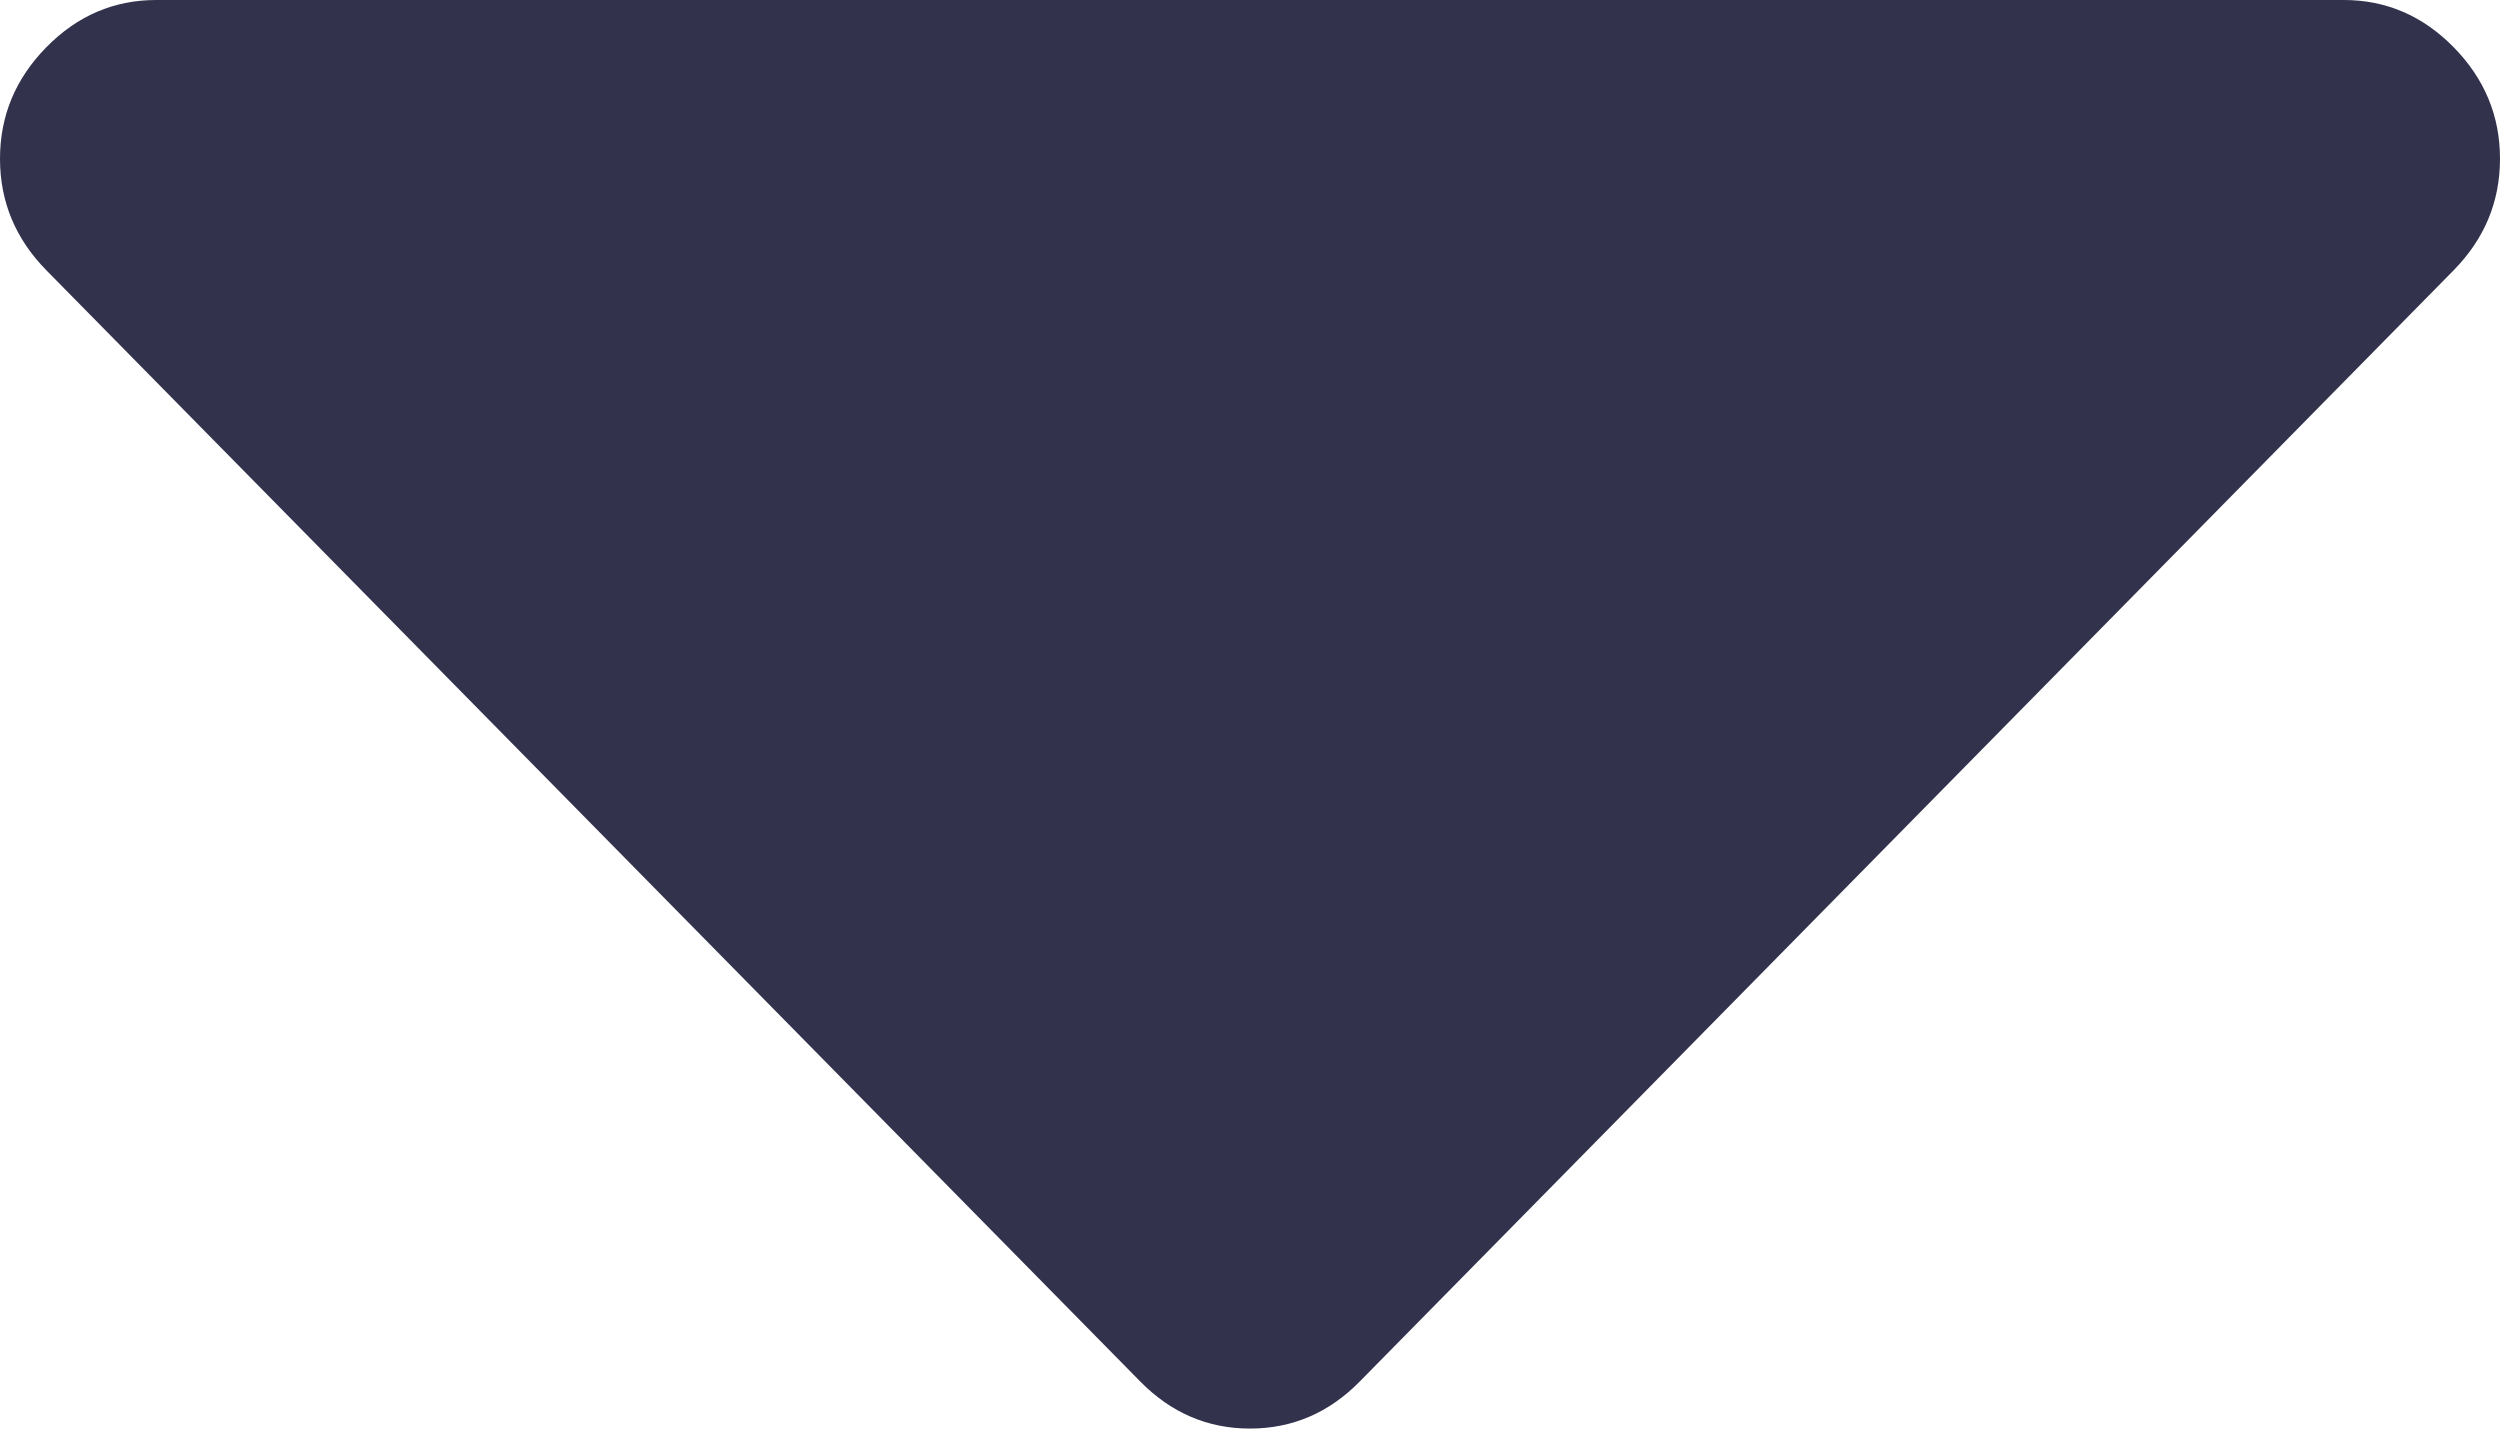
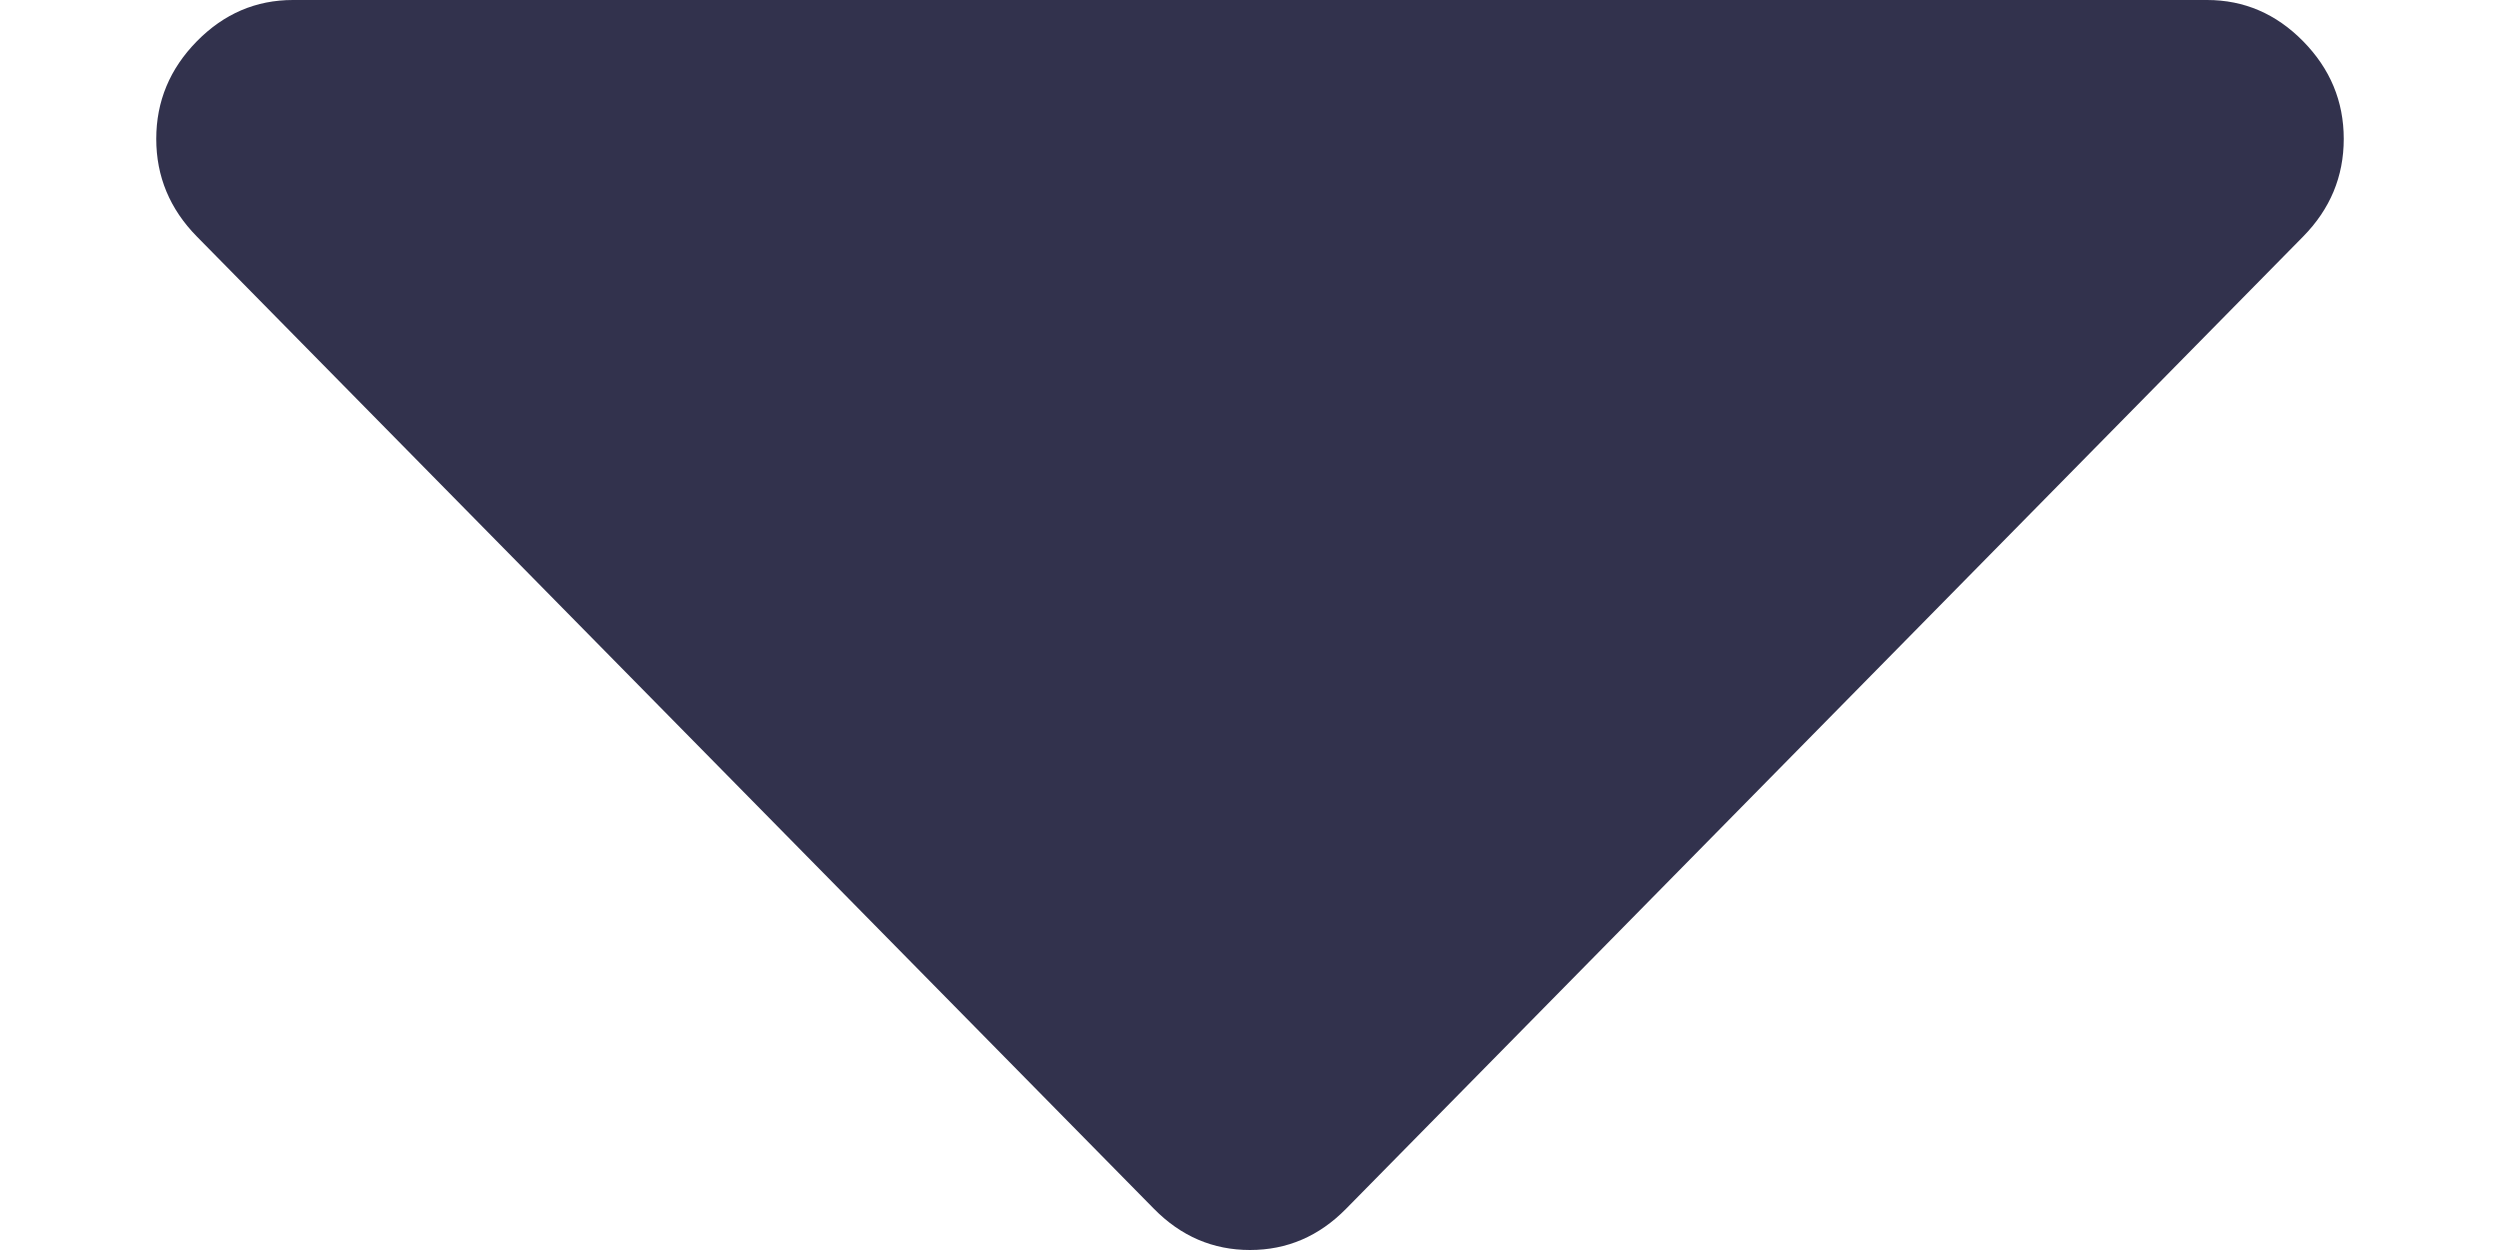
- <svg xmlns="http://www.w3.org/2000/svg" width="14" height="8" viewBox="0 0 14 8" fill="none">
+ <svg xmlns="http://www.w3.org/2000/svg" width="12" height="6" viewBox="0 0 14 8" fill="none">
  <path fill-rule="evenodd" clip-rule="evenodd" d="M14 0.889C14 1.13 13.913 1.338 13.74 1.514L7.615 7.736C7.442 7.912 7.237 8 7 8C6.763 8 6.558 7.912 6.385 7.736L0.26 1.514C0.087 1.338 0 1.13 0 0.889C0 0.648 0.087 0.44 0.26 0.264C0.433 0.088 0.638 0 0.875 0H13.125C13.362 0 13.567 0.088 13.74 0.264C13.913 0.44 14 0.648 14 0.889Z" fill="#32324D" />
</svg>
